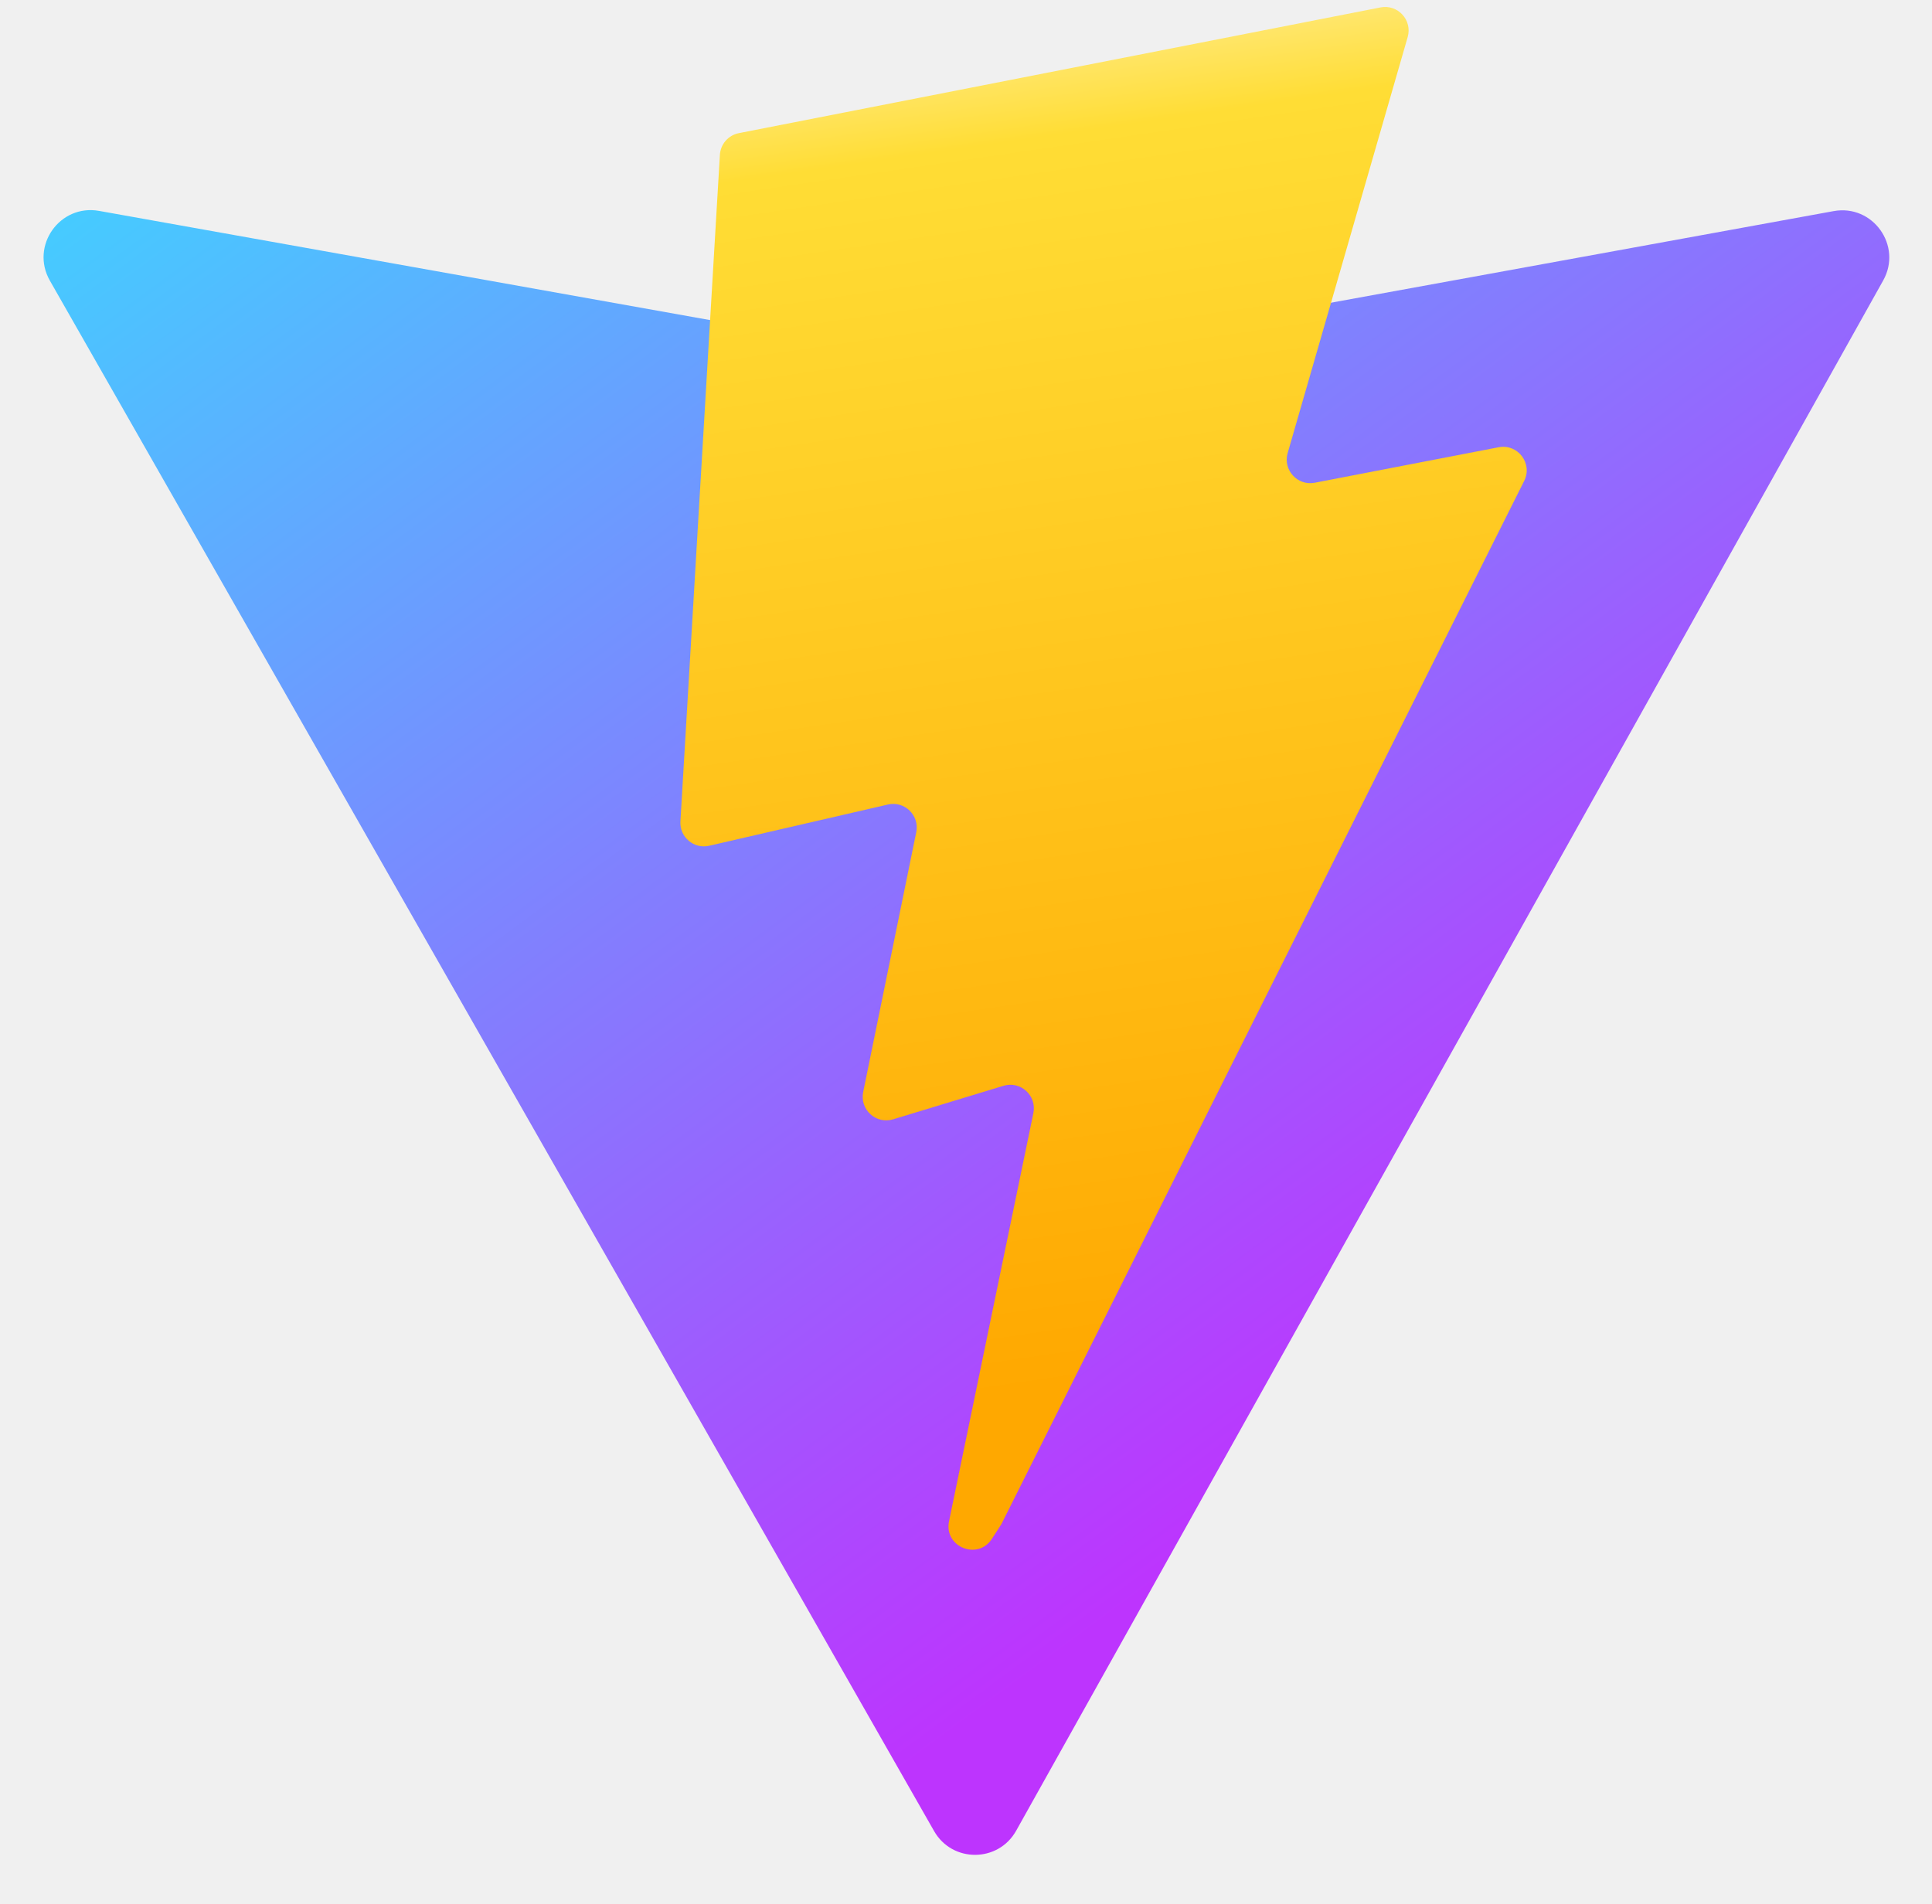
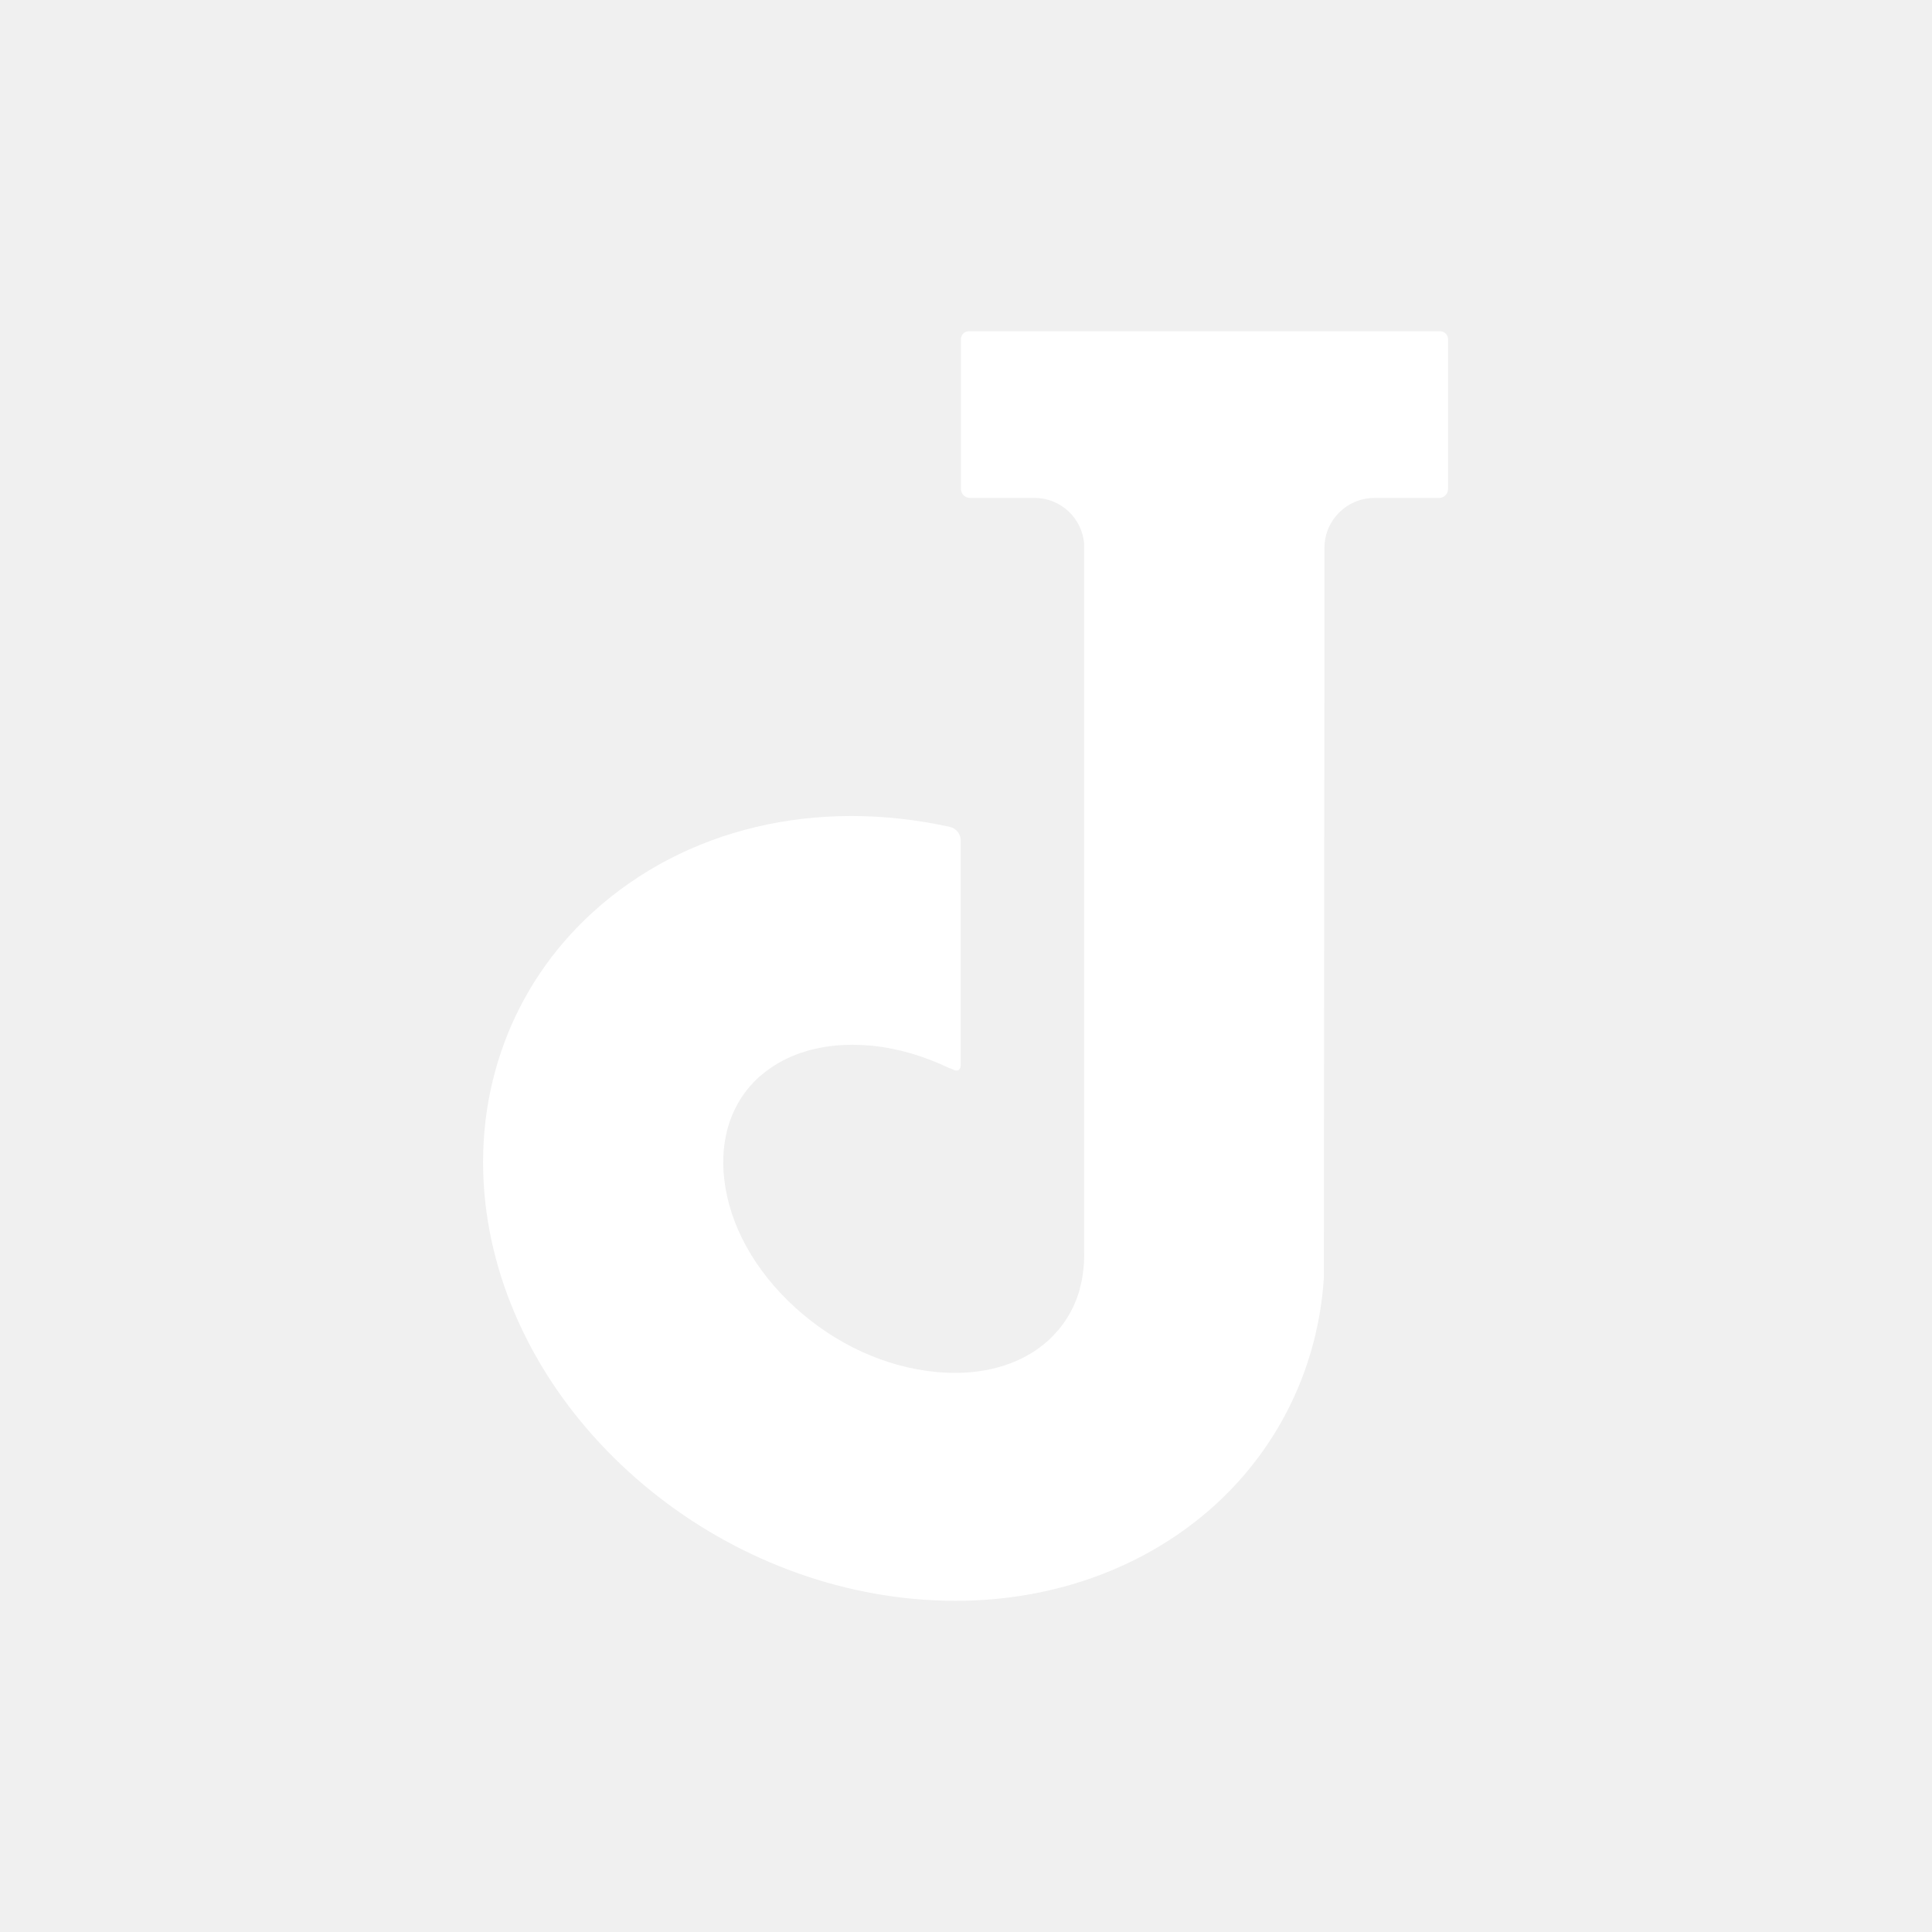
- <svg xmlns="http://www.w3.org/2000/svg" width="410" height="404" viewBox="0 0 410 404" fill="none">
-   <path d="M399.641 59.525L215.643 388.545C211.844 395.338 202.084 395.378 198.228 388.618L10.582 59.556C6.381 52.19 12.68 43.267 21.028 44.759L205.223 77.682C206.398 77.892 207.601 77.89 208.776 77.676L389.119 44.806C397.439 43.289 403.768 52.143 399.641 59.525Z" fill="url(#paint0_linear)" />
-   <path d="M292.965 1.574L156.801 28.255C154.563 28.694 152.906 30.59 152.771 32.866L144.395 174.33C144.198 177.662 147.258 180.248 150.51 179.498L188.42 170.749C191.967 169.931 195.172 173.055 194.443 176.622L183.18 231.775C182.422 235.487 185.907 238.661 189.532 237.56L212.947 230.446C216.577 229.344 220.065 232.527 219.297 236.242L201.398 322.875C200.278 328.294 207.486 331.249 210.492 326.603L212.5 323.5L323.454 102.072C325.312 98.365 322.108 94.137 318.036 94.923L279.014 102.454C275.347 103.161 272.227 99.746 273.262 96.158L298.731 7.867C299.767 4.273 296.636 0.855 292.965 1.574Z" fill="url(#paint1_linear)" />
-   <defs>
-     <linearGradient id="paint0_linear" x1="6" y1="33" x2="235" y2="344" gradientUnits="userSpaceOnUse">
-       <stop stop-color="#41D1FF" />
-       <stop offset="1" stop-color="#BD34FE" />
-     </linearGradient>
-     <linearGradient id="paint1_linear" x1="194.651" y1="8.818" x2="236.076" y2="292.989" gradientUnits="userSpaceOnUse">
-       <stop stop-color="#FFEA83" />
-       <stop offset="0.083" stop-color="#FFDD35" />
-       <stop offset="1" stop-color="#FFA800" />
-     </linearGradient>
-   </defs>
+ <svg xmlns="http://www.w3.org/2000/svg" id="svg8" version="1.1" viewBox="0 0 70 70" height="70" width="70">
+   <defs id="defs2" />
+   <g id="layer1">
+     <path id="path30" style="opacity:1;fill:#ffffff;fill-opacity:1;fill-rule:nonzero;stroke:none;stroke-width:0.133;stop-opacity:1" d="M 52.173,12 H 35.107 c -0.161,0 -0.292,0.13 -0.292,0.292 v 5.419 c 0,0.182 0.148,0.33 0.33,0.33 h 2.34 c 0.946,0 1.714,0.728 1.796,1.653 v 3.715 2.07 19.716 0.14 h -6.44e-4 c 0.006,0.207 -0.002,0.41 -0.022,0.61 -0.002,0.029 -0.006,0.058 -0.01,0.087 -0.013,0.117 -0.028,0.233 -0.051,0.347 -0.012,0.065 -0.03,0.128 -0.045,0.192 -0.021,0.085 -0.038,0.171 -0.064,0.255 -0.154,0.494 -0.398,0.952 -0.736,1.355 -0.012,0.014 -0.028,0.028 -0.04,0.042 -0.103,0.119 -0.211,0.235 -0.331,0.344 -0.121,0.11 -0.248,0.212 -0.383,0.307 -0.955,0.676 -2.24,0.974 -3.675,0.836 -1.831,-0.172 -3.647,-1.002 -5.115,-2.338 -1.468,-1.336 -2.38,-2.988 -2.569,-4.654 -0.17,-1.49 0.277,-2.801 1.256,-3.692 0.003,-0.002 0.005,-0.004 0.007,-0.006 0.038,-0.034 0.08,-0.064 0.119,-0.097 0.701,-0.587 1.615,-0.943 2.658,-1.041 0.012,-0.001 0.023,-0.003 0.034,-0.004 0.11,-0.01 0.222,-0.014 0.334,-0.018 0.059,-0.002 0.117,-0.006 0.177,-0.006 0.02,-2.76e-4 0.039,-0.002 0.059,-0.002 0.036,0 0.072,0.005 0.108,0.005 0.164,0.003 0.33,0.009 0.499,0.024 0.021,0.002 0.042,9.78e-4 0.064,0.003 0.016,0.002 0.031,0.005 0.047,0.006 0.957,0.096 1.904,0.382 2.803,0.814 0.019,8.39e-4 0.04,0.006 0.068,0.022 0.274,0.151 0.326,-0.011 0.335,-0.118 v -4.688 -3.469 c 0,-0.234 -0.163,-0.44 -0.39,-0.49 -4.842,-1.066 -9.592,0.044 -12.944,3.095 -2.928,2.664 -4.345,6.508 -3.886,10.545 0.41,3.597 2.256,7.052 5.199,9.73 2.869,2.61 6.521,4.242 10.289,4.597 0.519,0.048 1.041,0.073 1.55,0.073 3.598,0 6.937,-1.234 9.402,-3.476 2.335,-2.126 3.733,-5.044 3.938,-8.22 l 0.019,-20.825 h 0.002 V 19.912 h 7.7e-4 v -0.097 c 0.021,-0.983 0.822,-1.773 1.81,-1.773 h 2.34 c 0.182,0 0.33,-0.148 0.33,-0.33 v -5.419 c -2.1e-5,-0.161 -0.13,-0.292 -0.292,-0.292" />
+   </g>
</svg>
